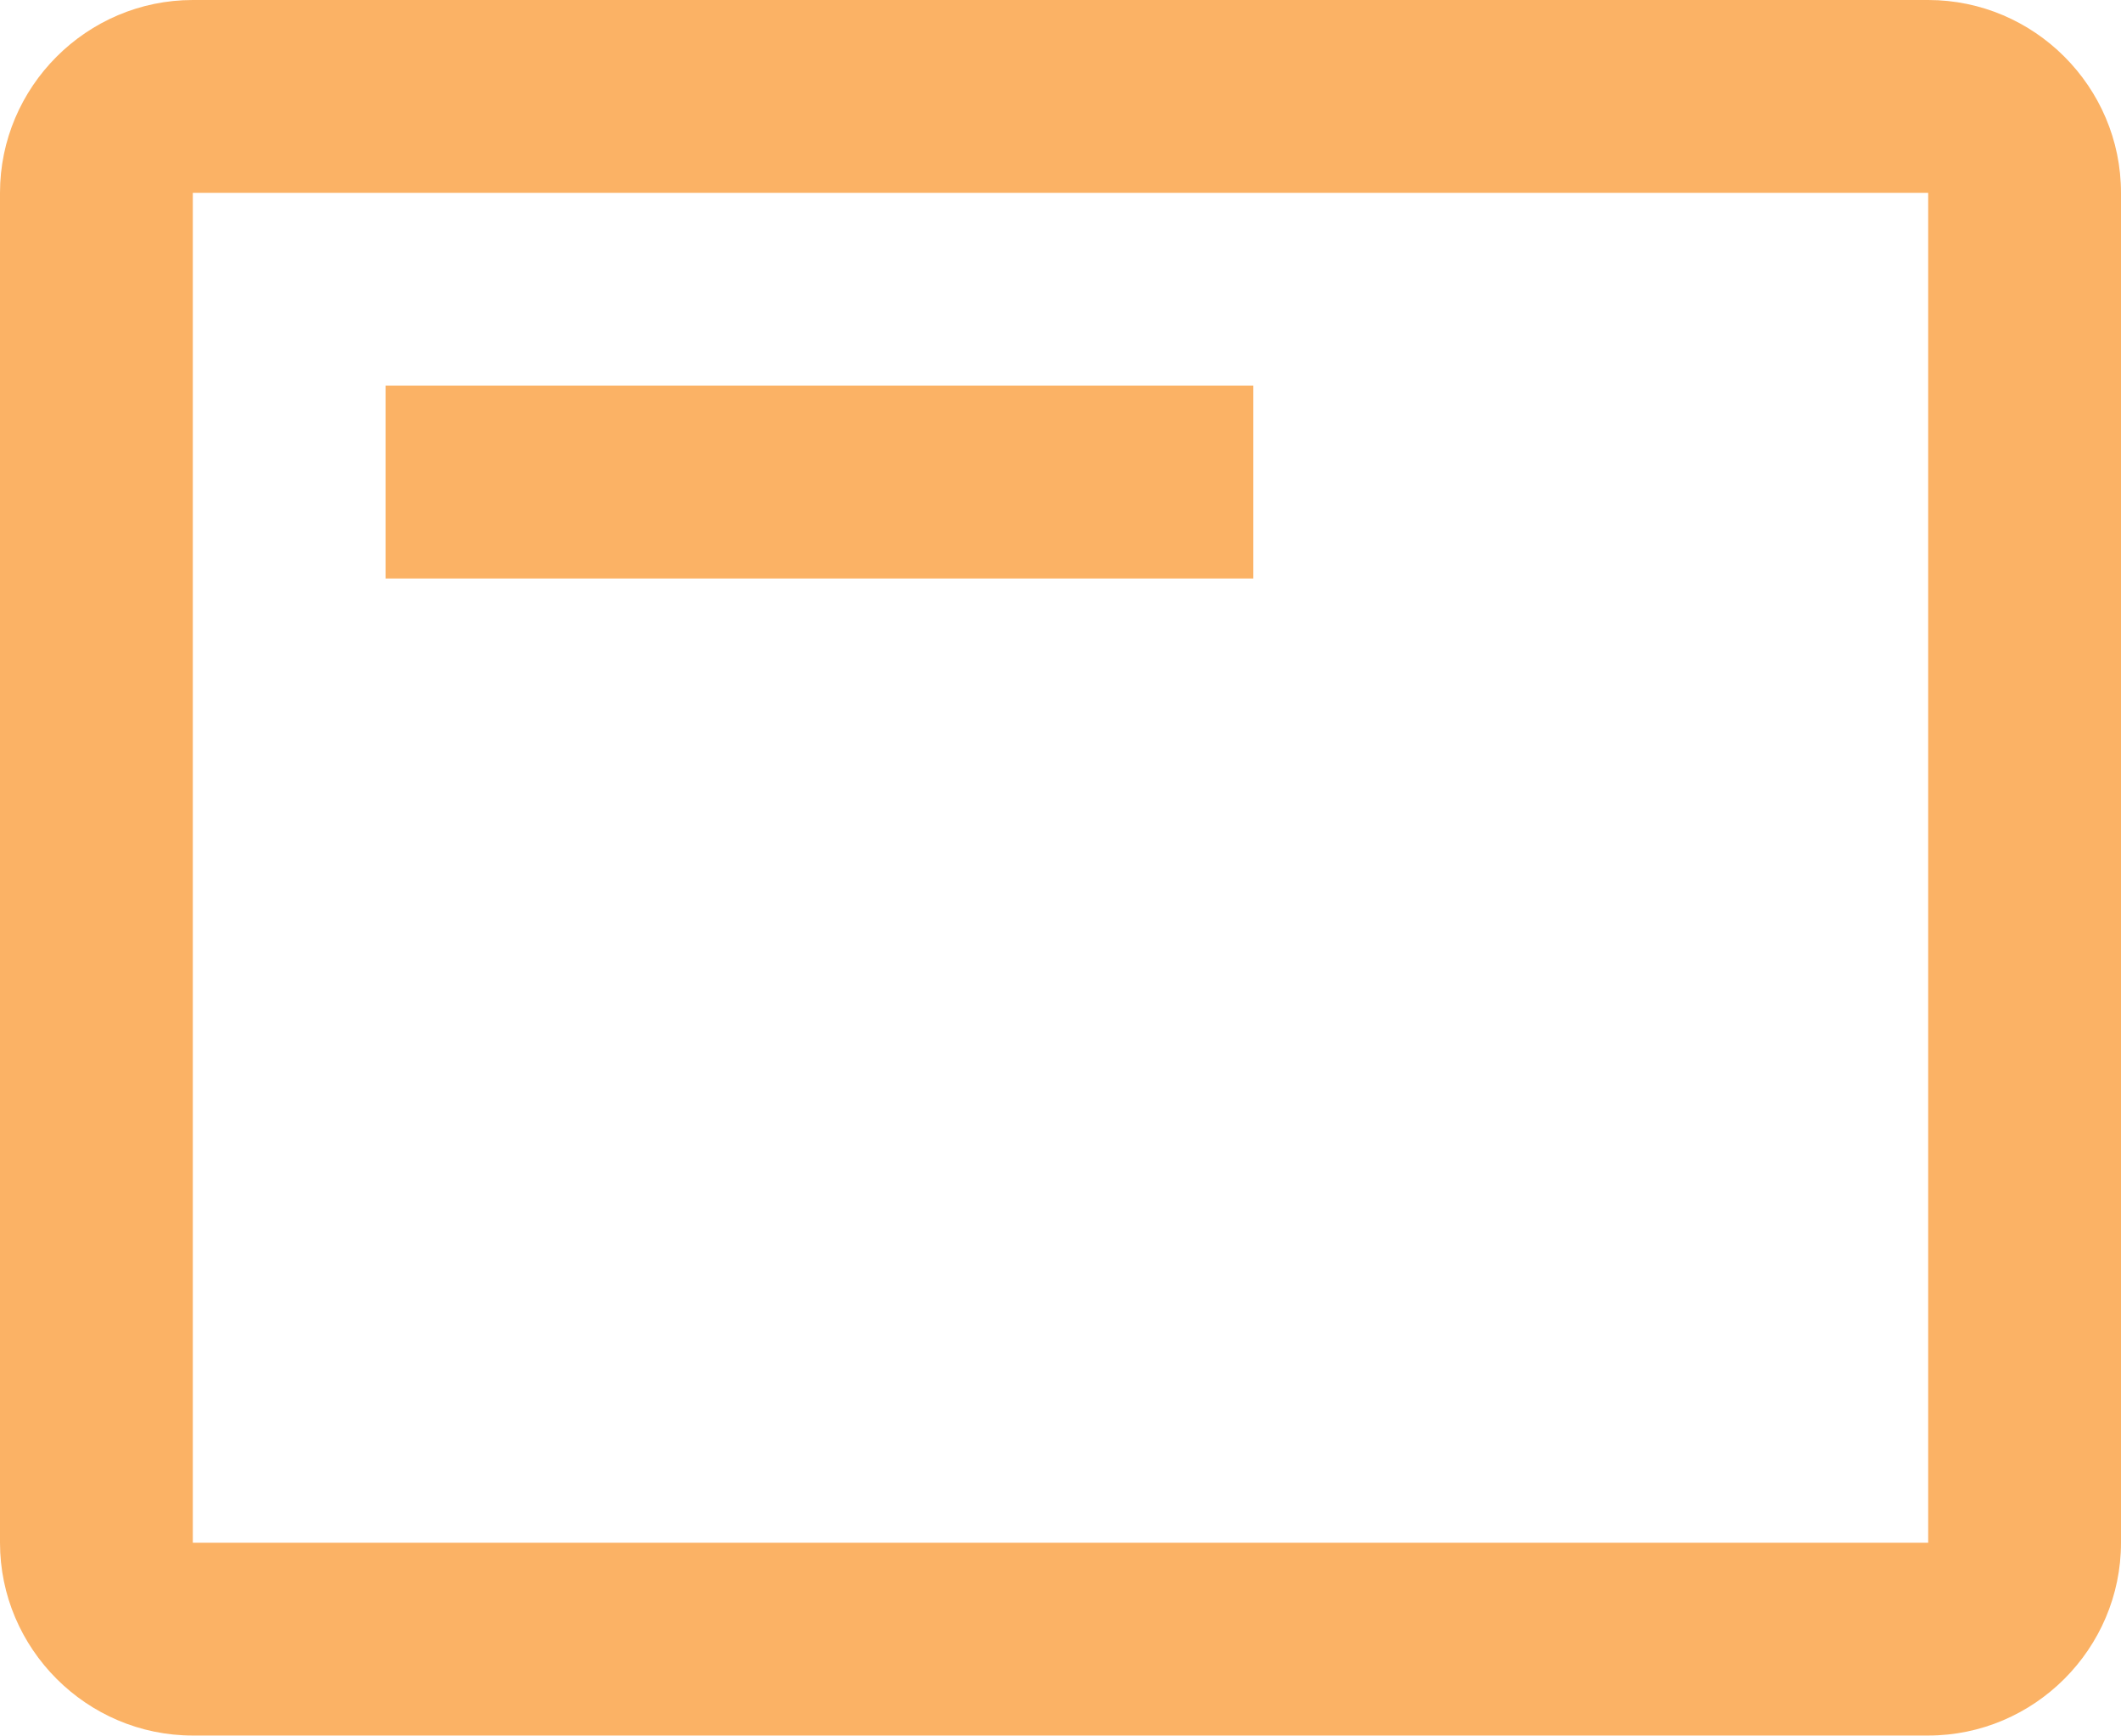
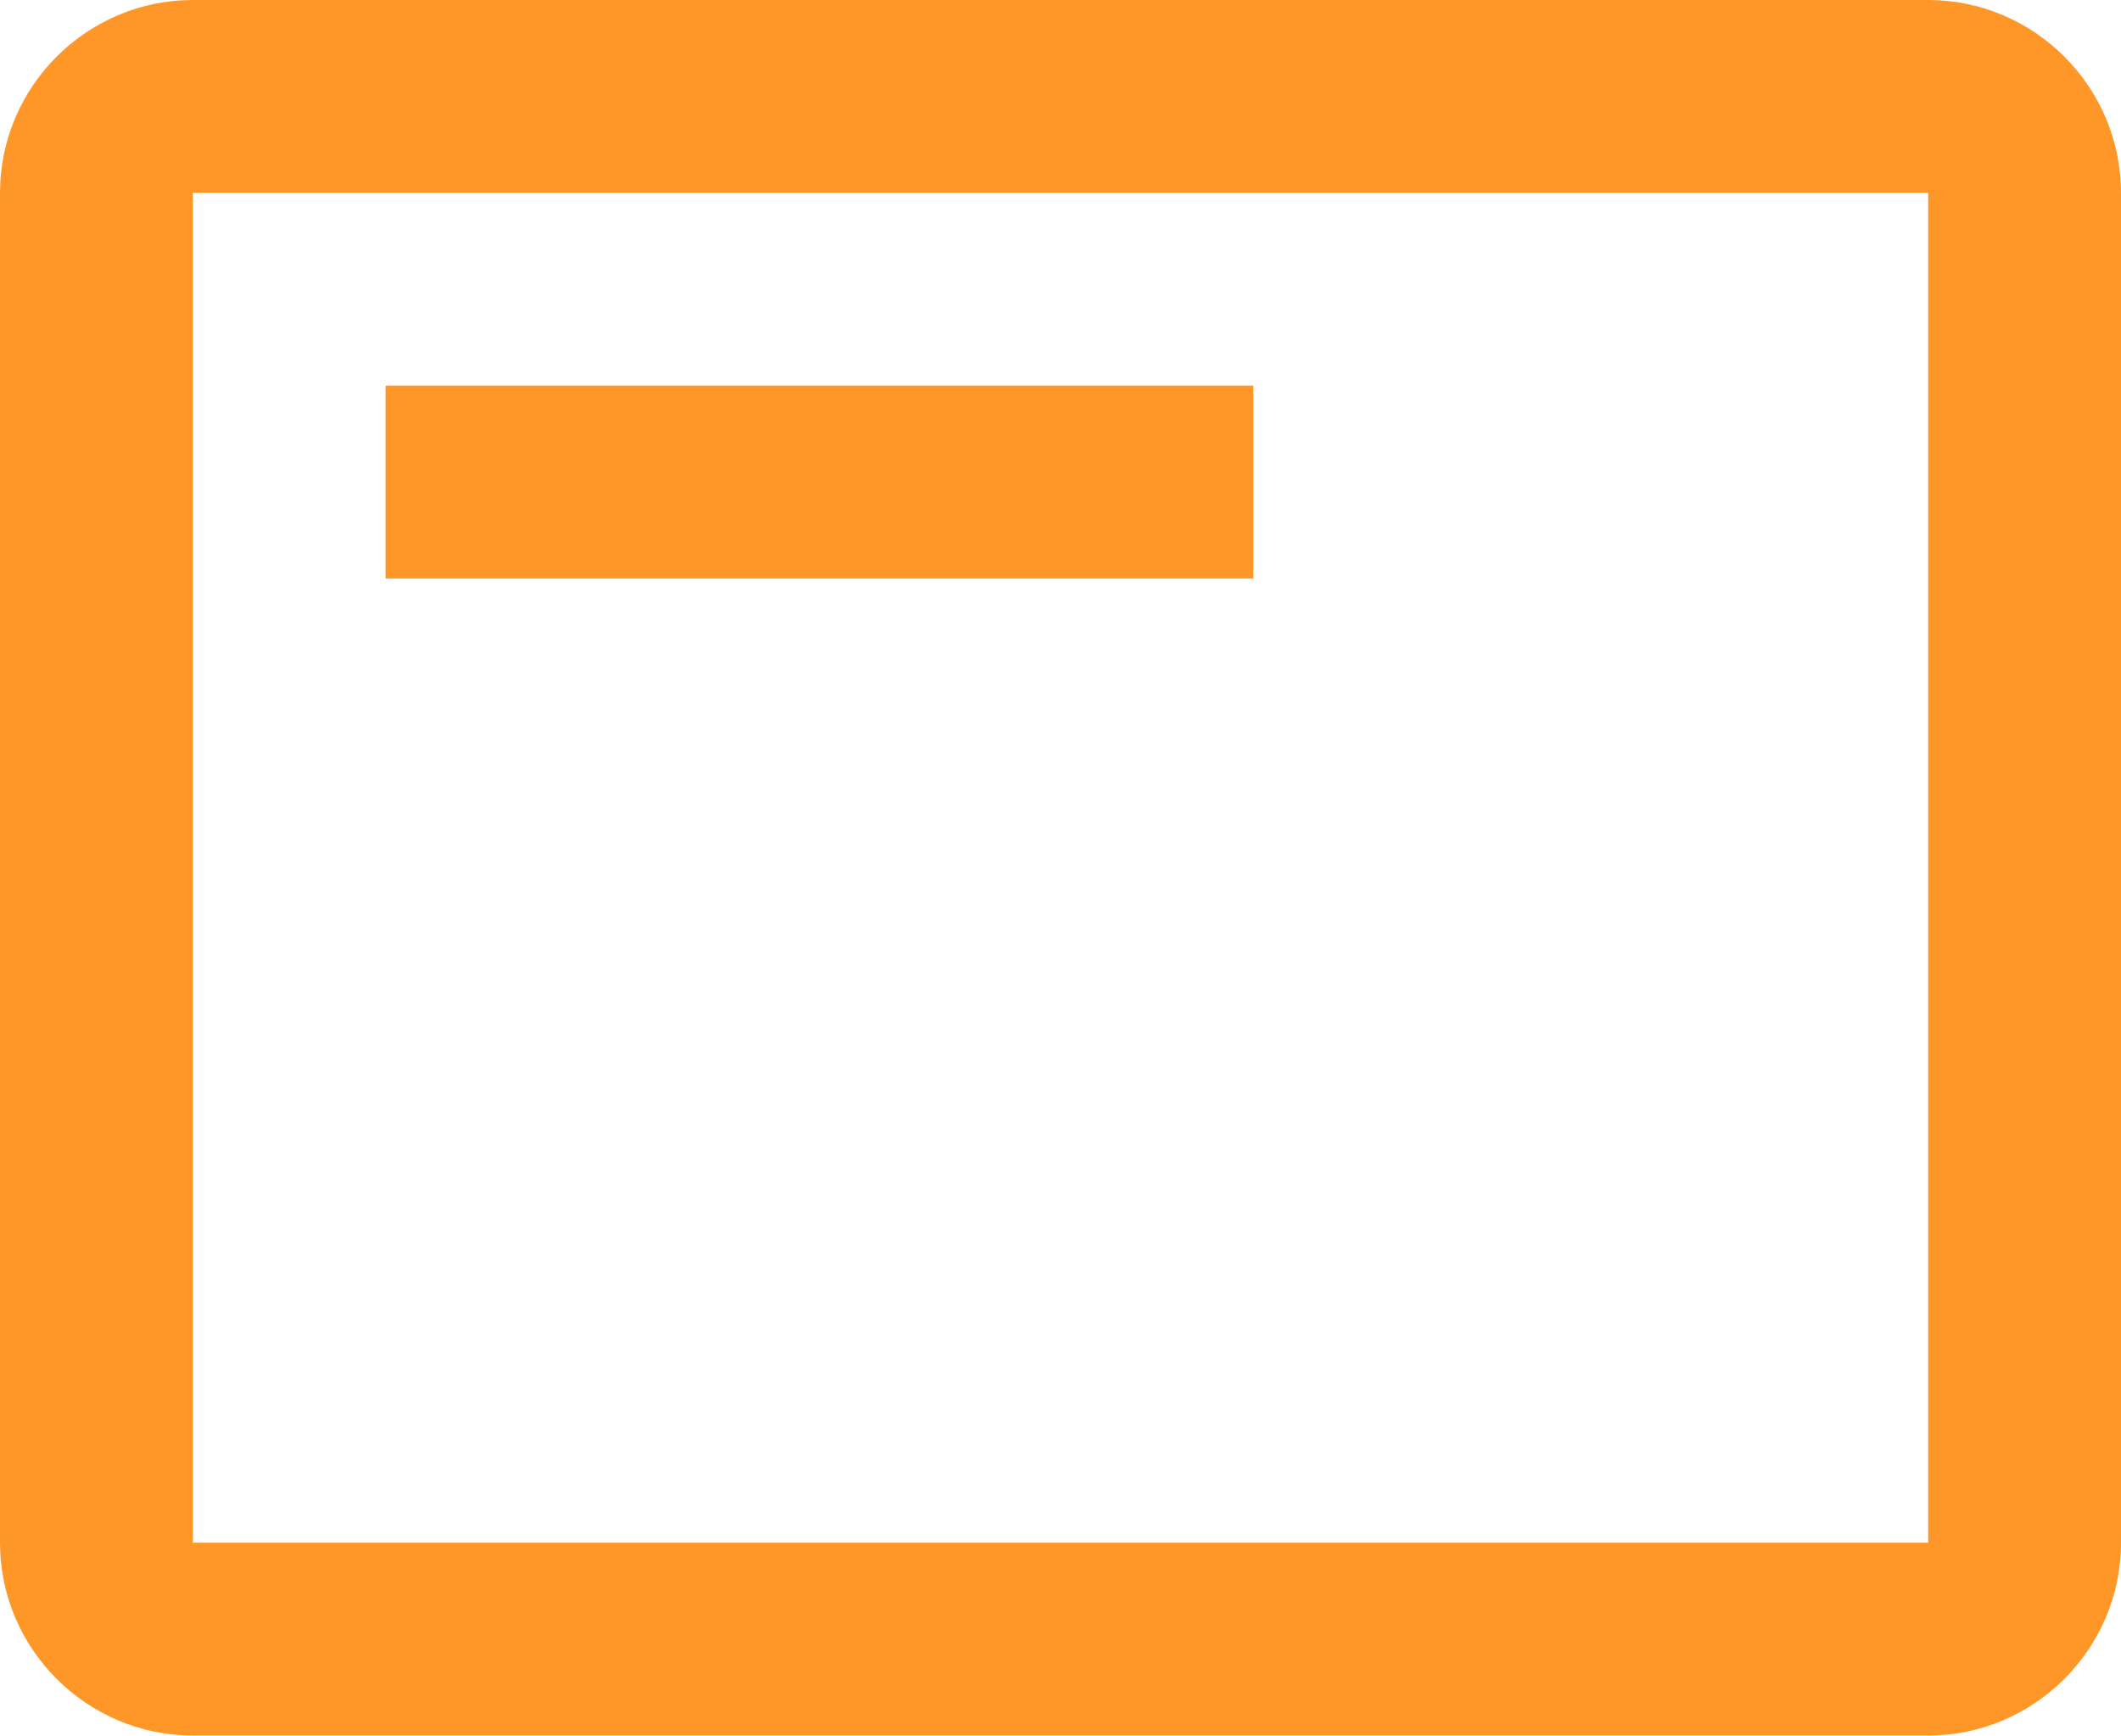
- <svg xmlns="http://www.w3.org/2000/svg" width="22" height="18" viewBox="0 0 22 18" fill="#FBB265">
-   <path d="M20 0H2C0.9 0 0 0.9 0 2V16C0 17.1 0.9 18 2 18H20C21.1 18 22 17.1 22 16V2C22 0.9 21.1 0 20 0ZM20 16H2V2H20V16ZM4 4H13V6H4V4Z" fill="#FBB265" />
+ <svg xmlns="http://www.w3.org/2000/svg" width="22" height="18" viewBox="0 0 22 18" fill="#FF9728">
+   <path d="M20 0H2C0.9 0 0 0.9 0 2V16C0 17.1 0.9 18 2 18H20C21.1 18 22 17.1 22 16V2C22 0.9 21.1 0 20 0ZM20 16H2V2H20V16ZM4 4H13V6H4V4Z" fill="#FF9728" />
</svg>
